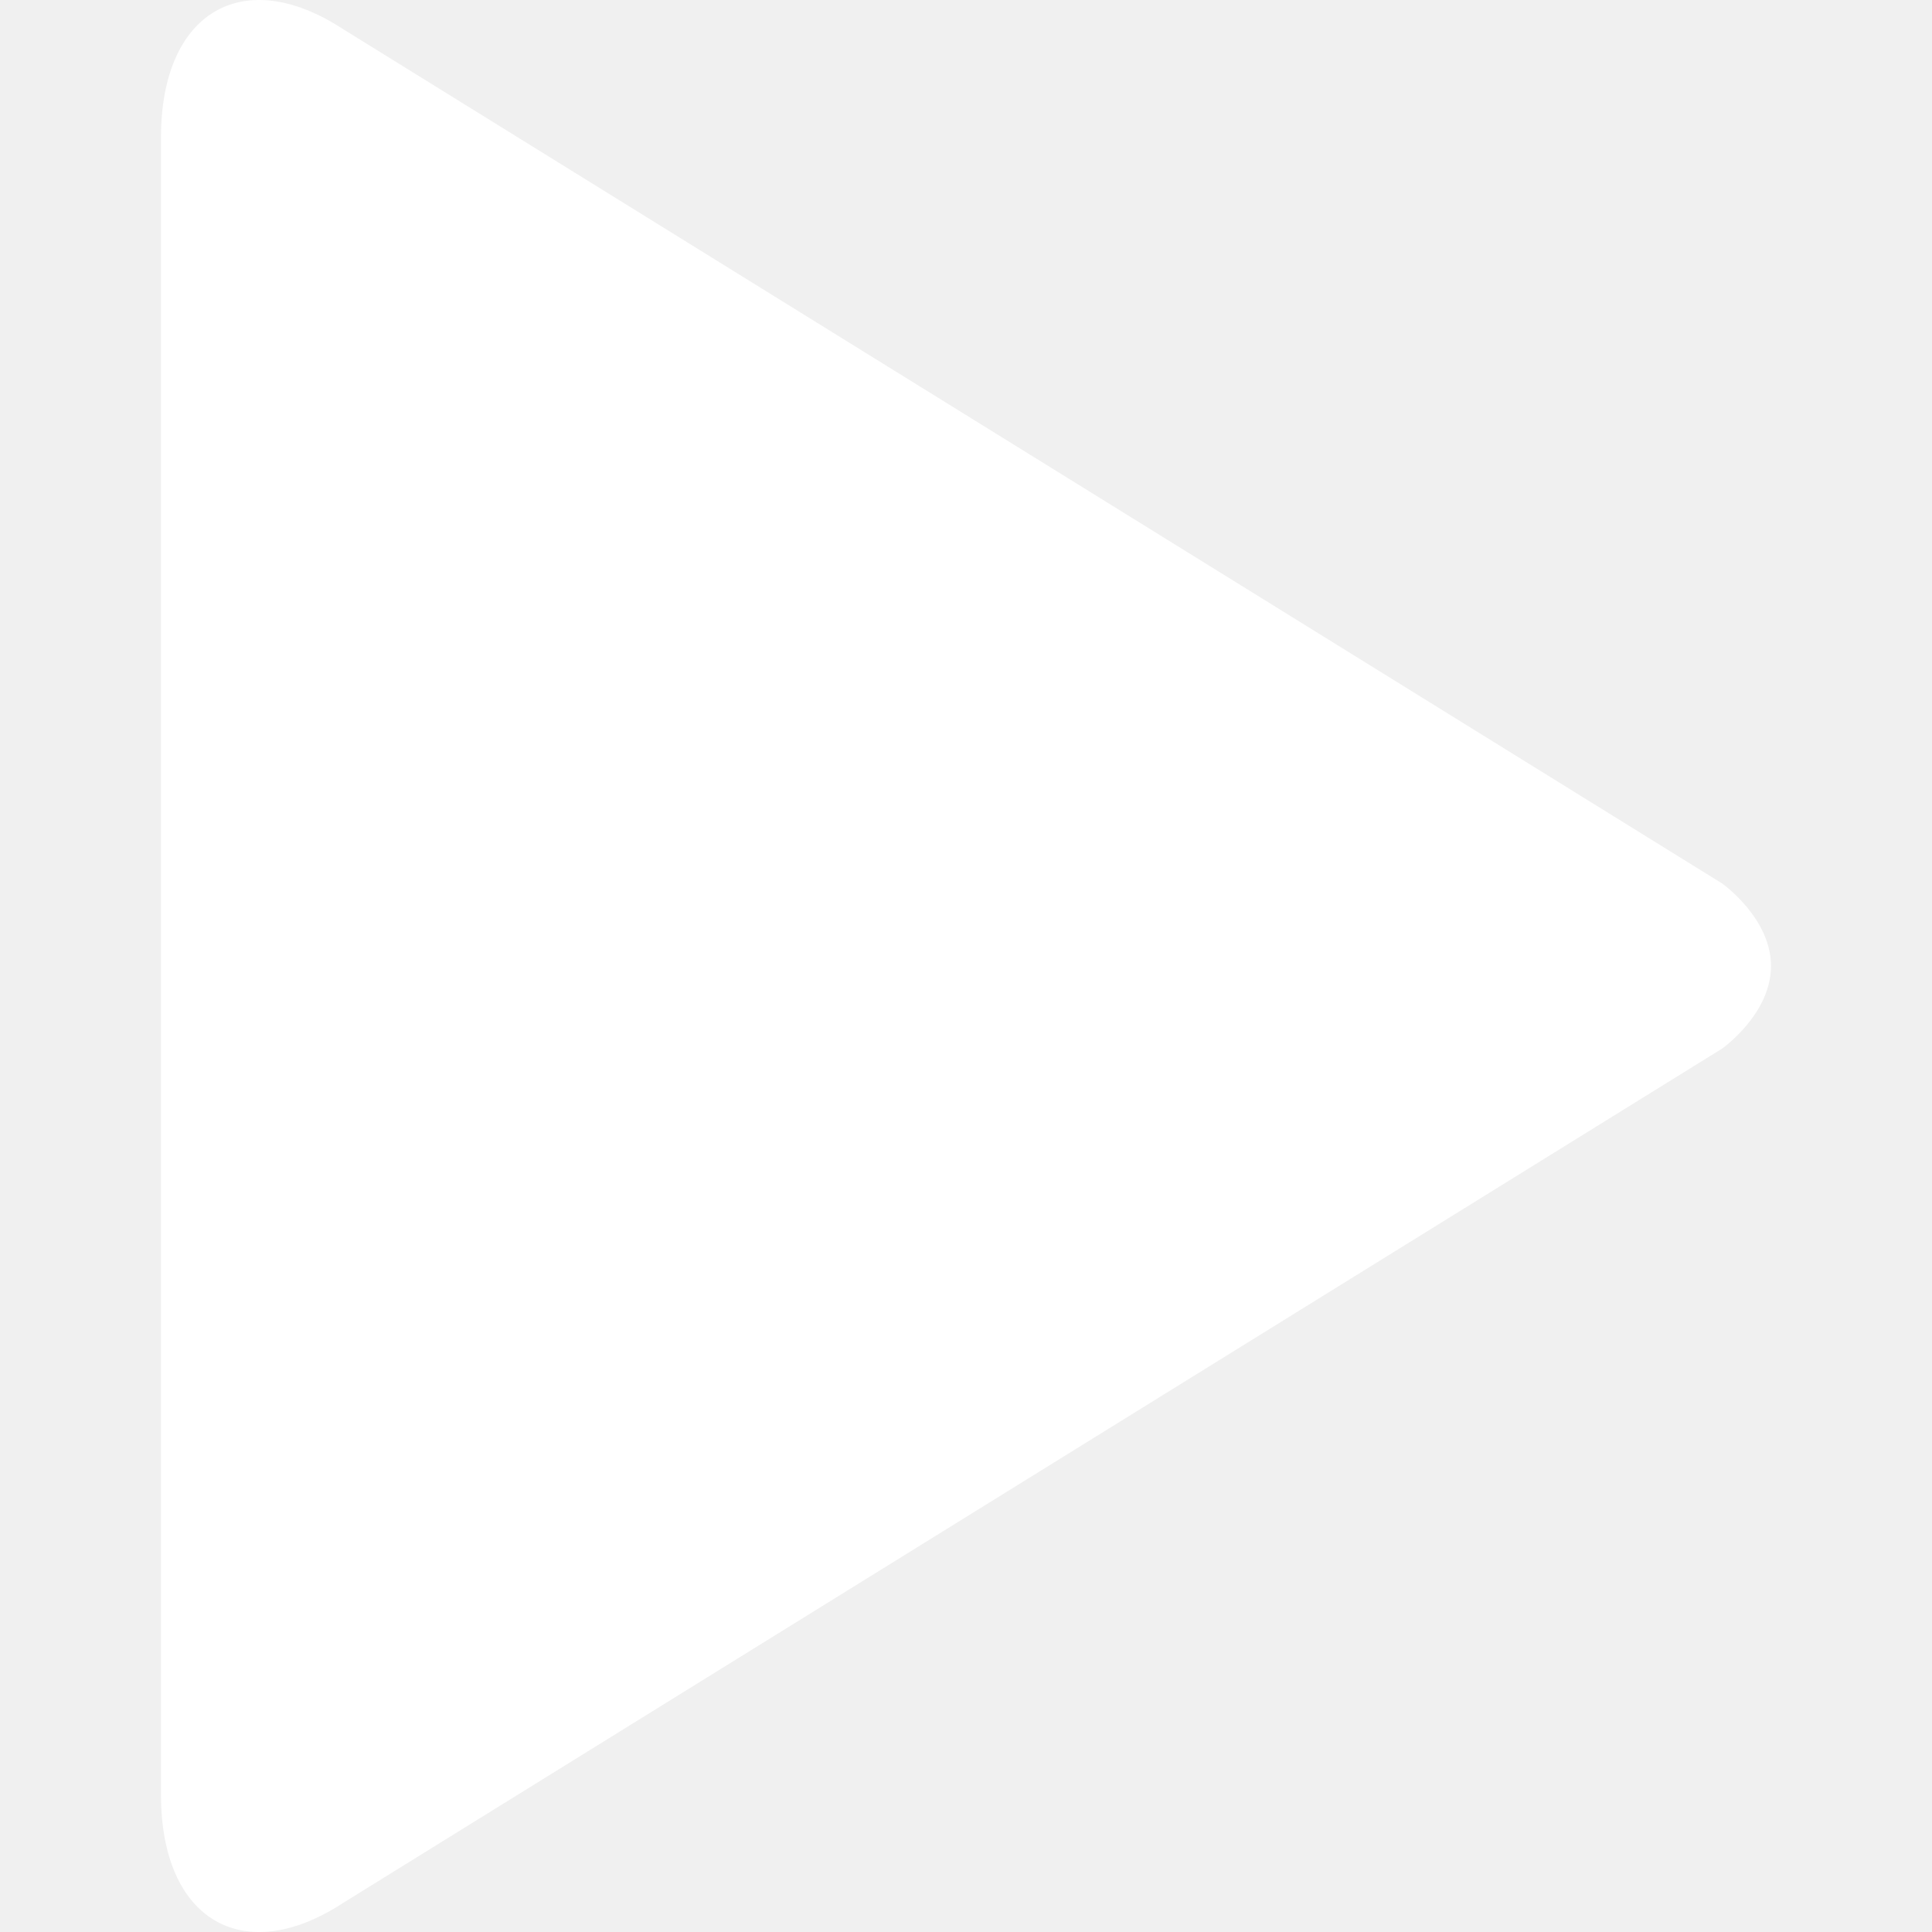
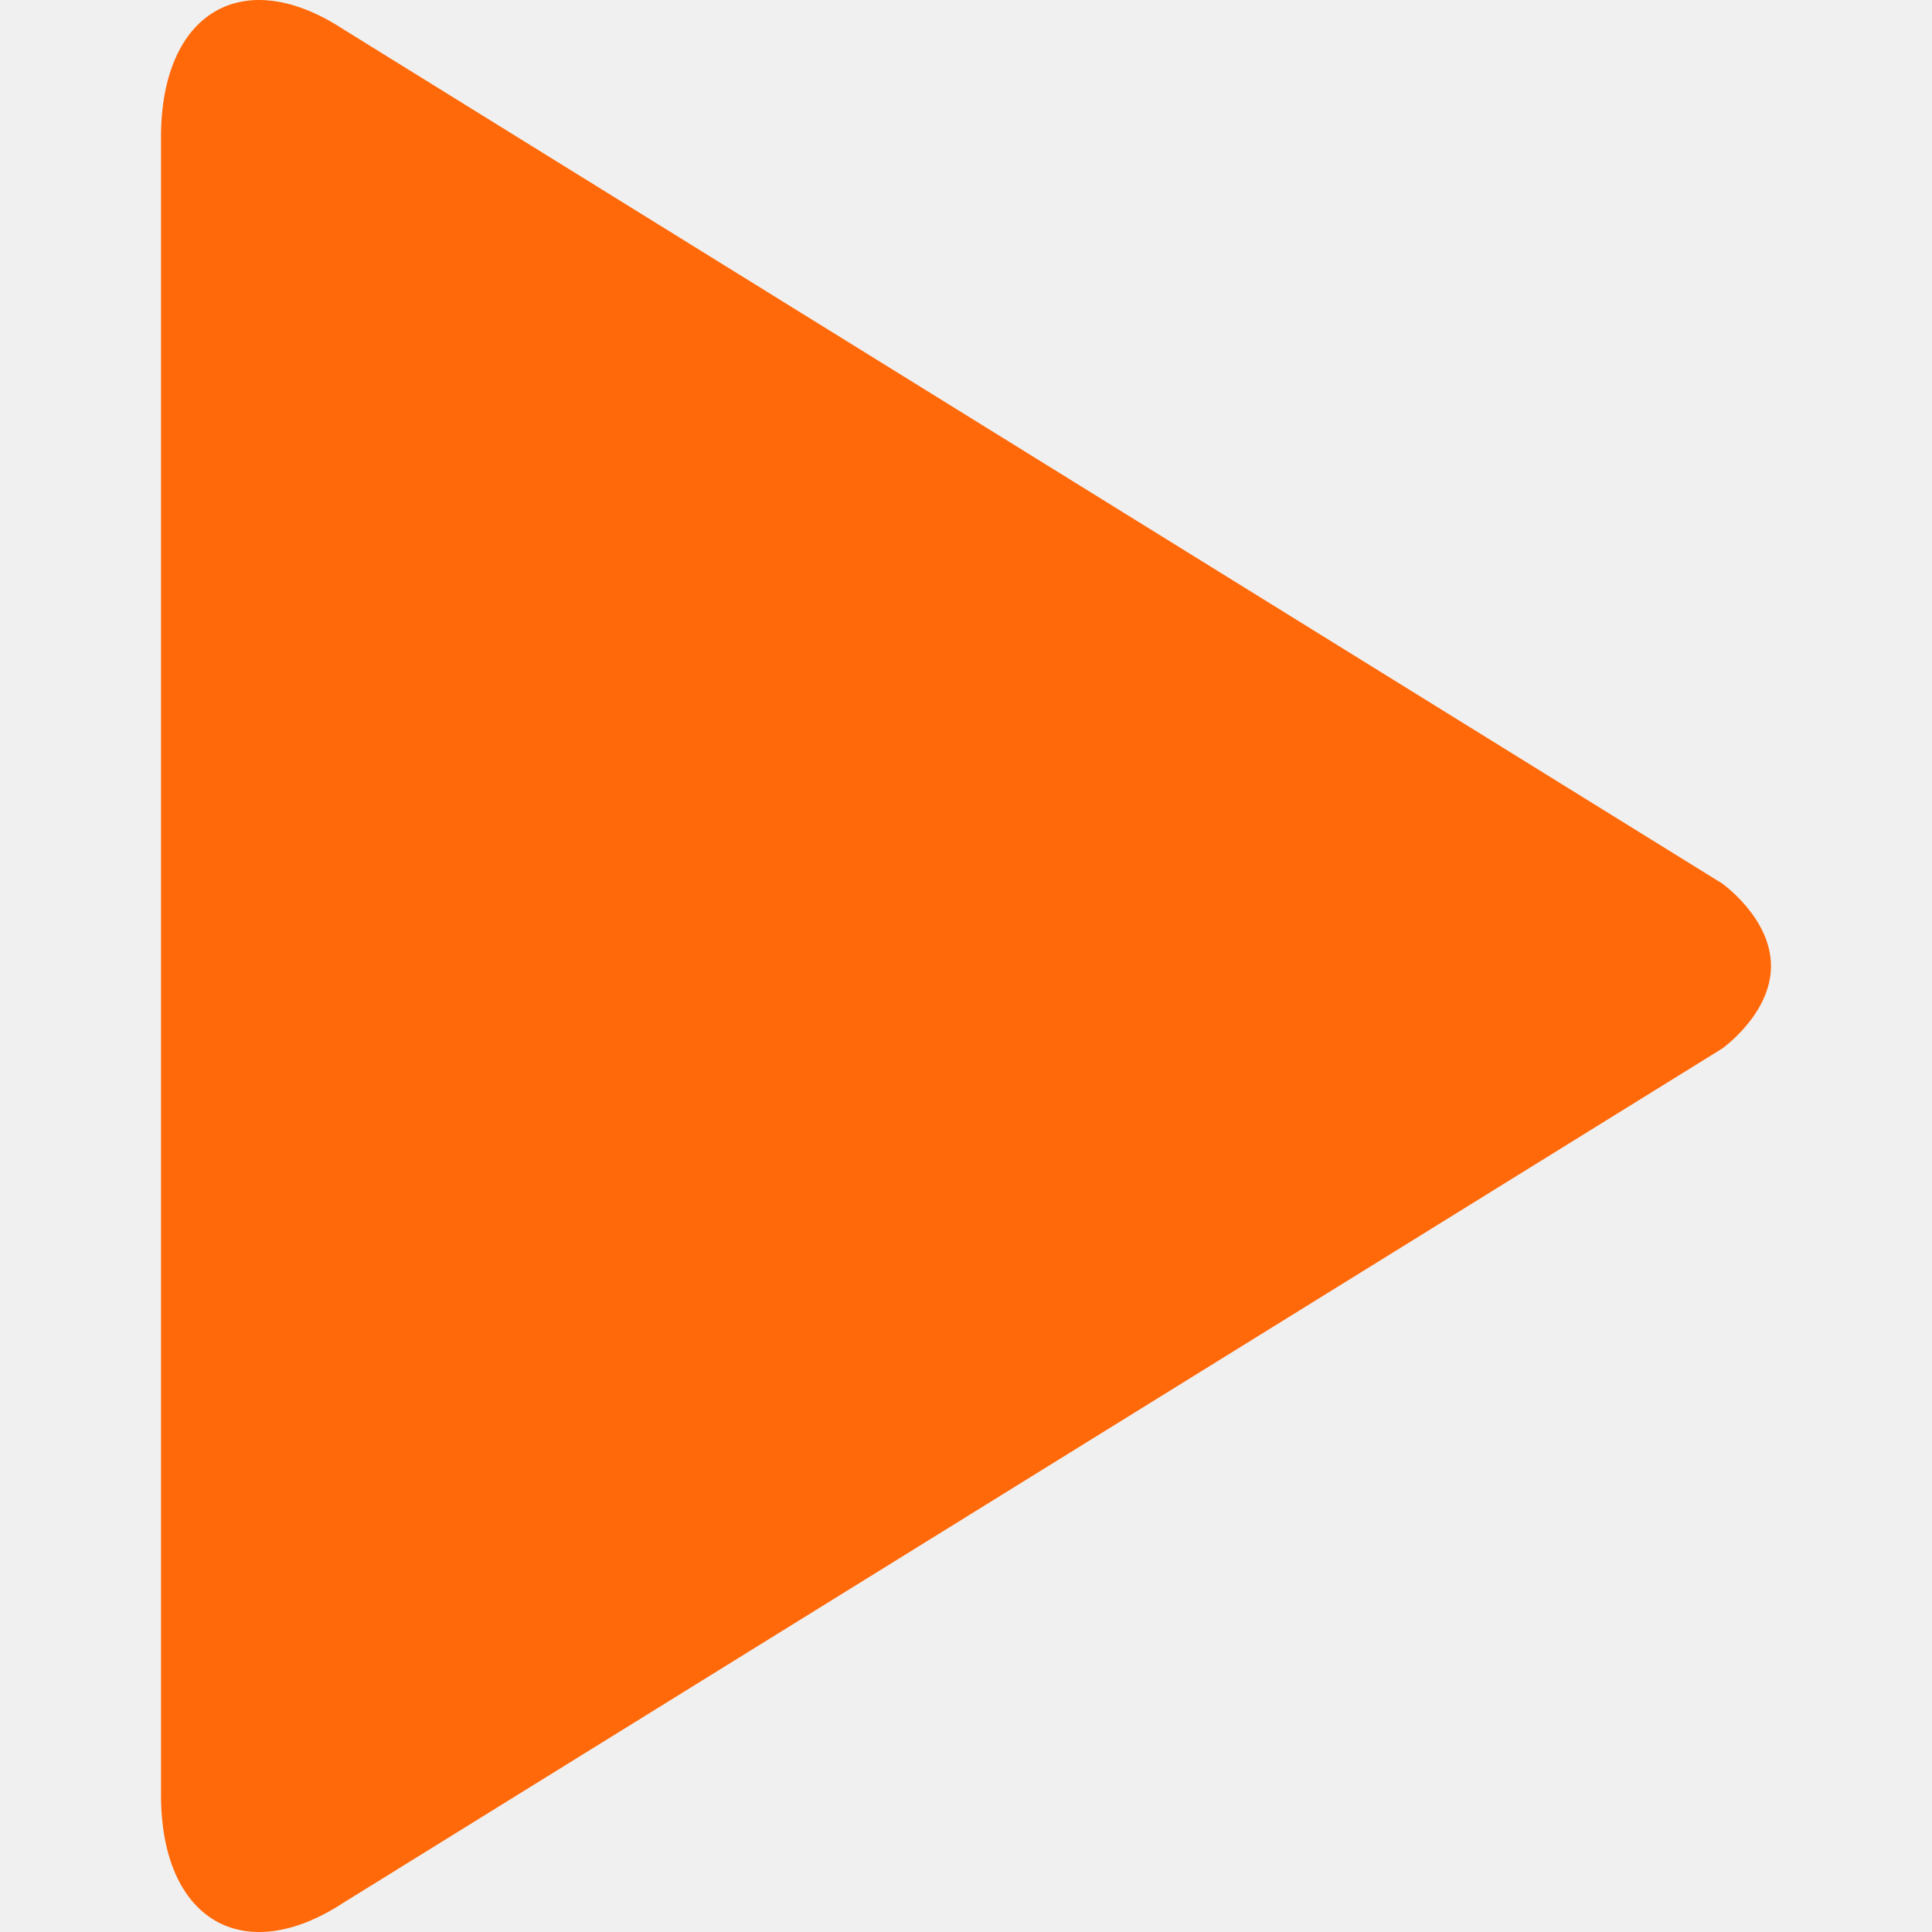
<svg xmlns="http://www.w3.org/2000/svg" version="1.1" id="Capa_1" x="0px" y="0px" viewBox="0 0 60 60" style="enable-background:new 0 0 60 60;" xml:space="preserve" width="512px" height="512px">
  <g>
    <g>
-       <path d="M53.479,27.435L10.672,0.915C7.553-1.132,5,0.374,5,4.261v51.48c0,3.885,2.553,5.391,5.672,3.346    l42.807-26.52c0,0,1.521-1.07,1.521-2.566S53.479,27.435,53.479,27.435z" fill="#FFFFFF" />
+       <path d="M53.479,27.435L10.672,0.915C7.553-1.132,5,0.374,5,4.261v51.48c0,3.885,2.553,5.391,5.672,3.346    l42.807-26.52c0,0,1.521-1.07,1.521-2.566S53.479,27.435,53.479,27.435z" fill="#FF690A" />
    </g>
  </g>
  <g>
</g>
  <g>
</g>
  <g>
</g>
  <g>
</g>
  <g>
</g>
  <g>
</g>
  <g>
</g>
  <g>
</g>
  <g>
</g>
  <g>
</g>
  <g>
</g>
  <g>
</g>
  <g>
</g>
  <g>
</g>
  <g>
</g>
</svg>
